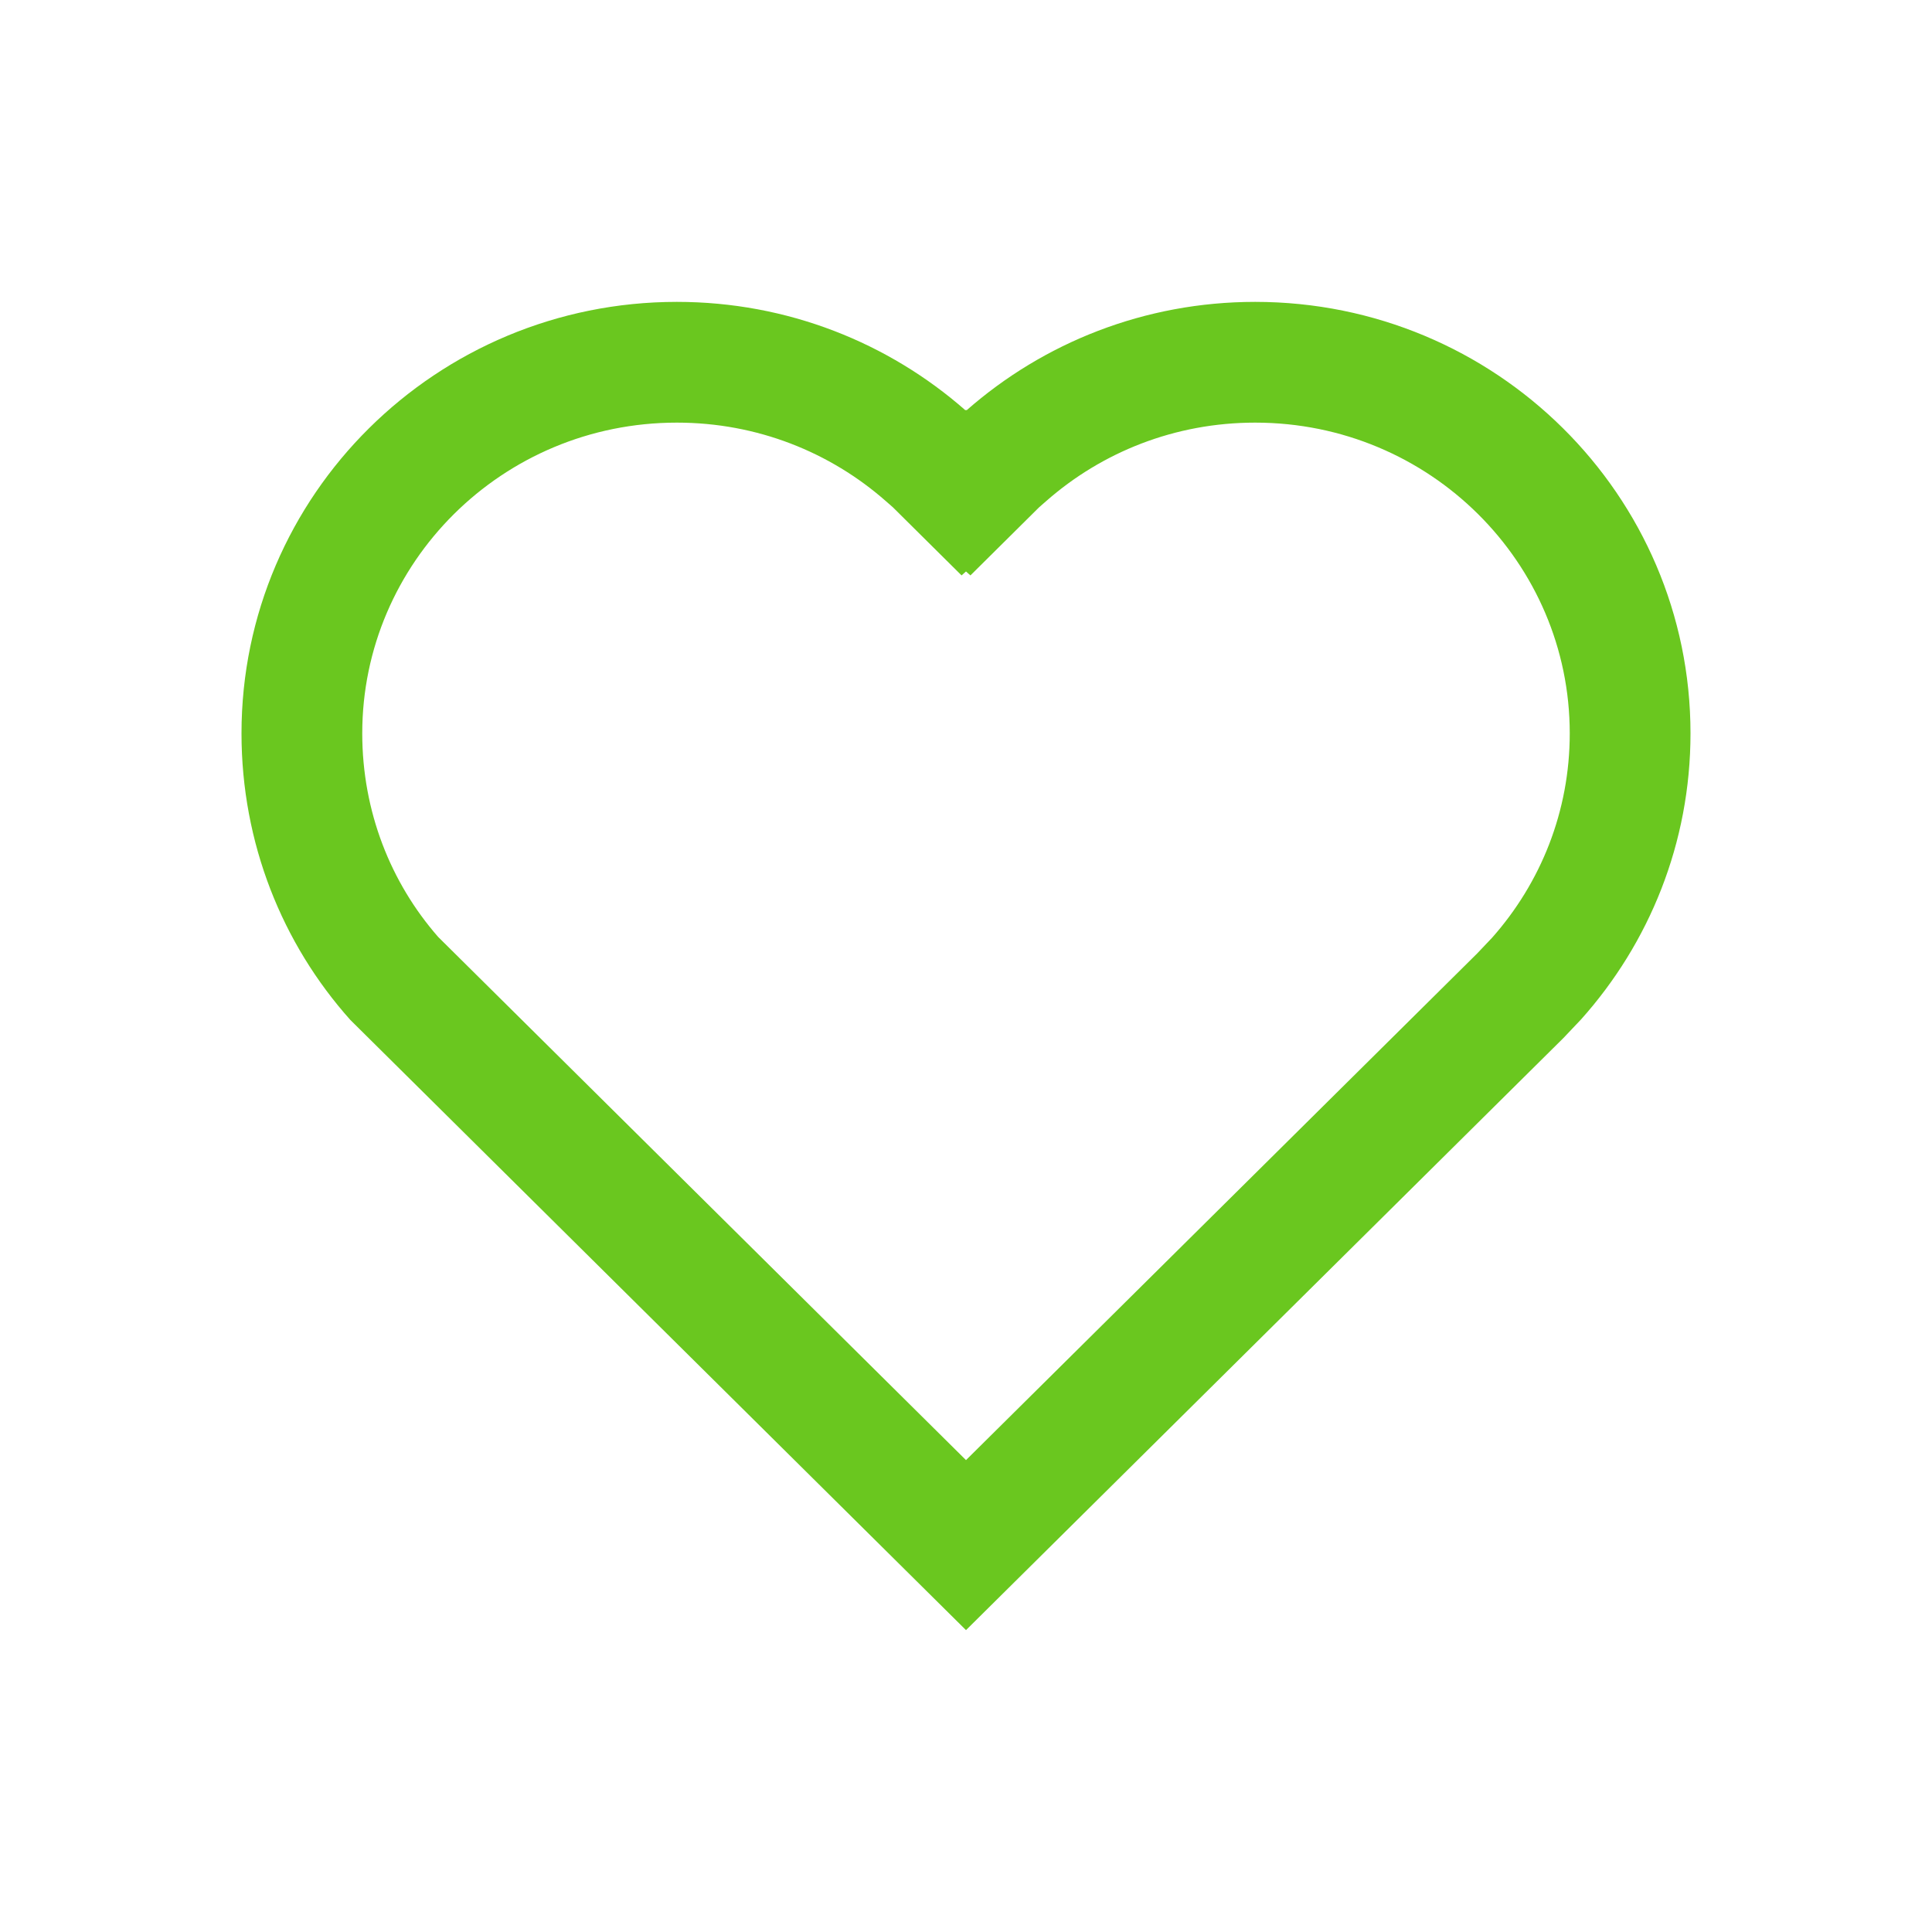
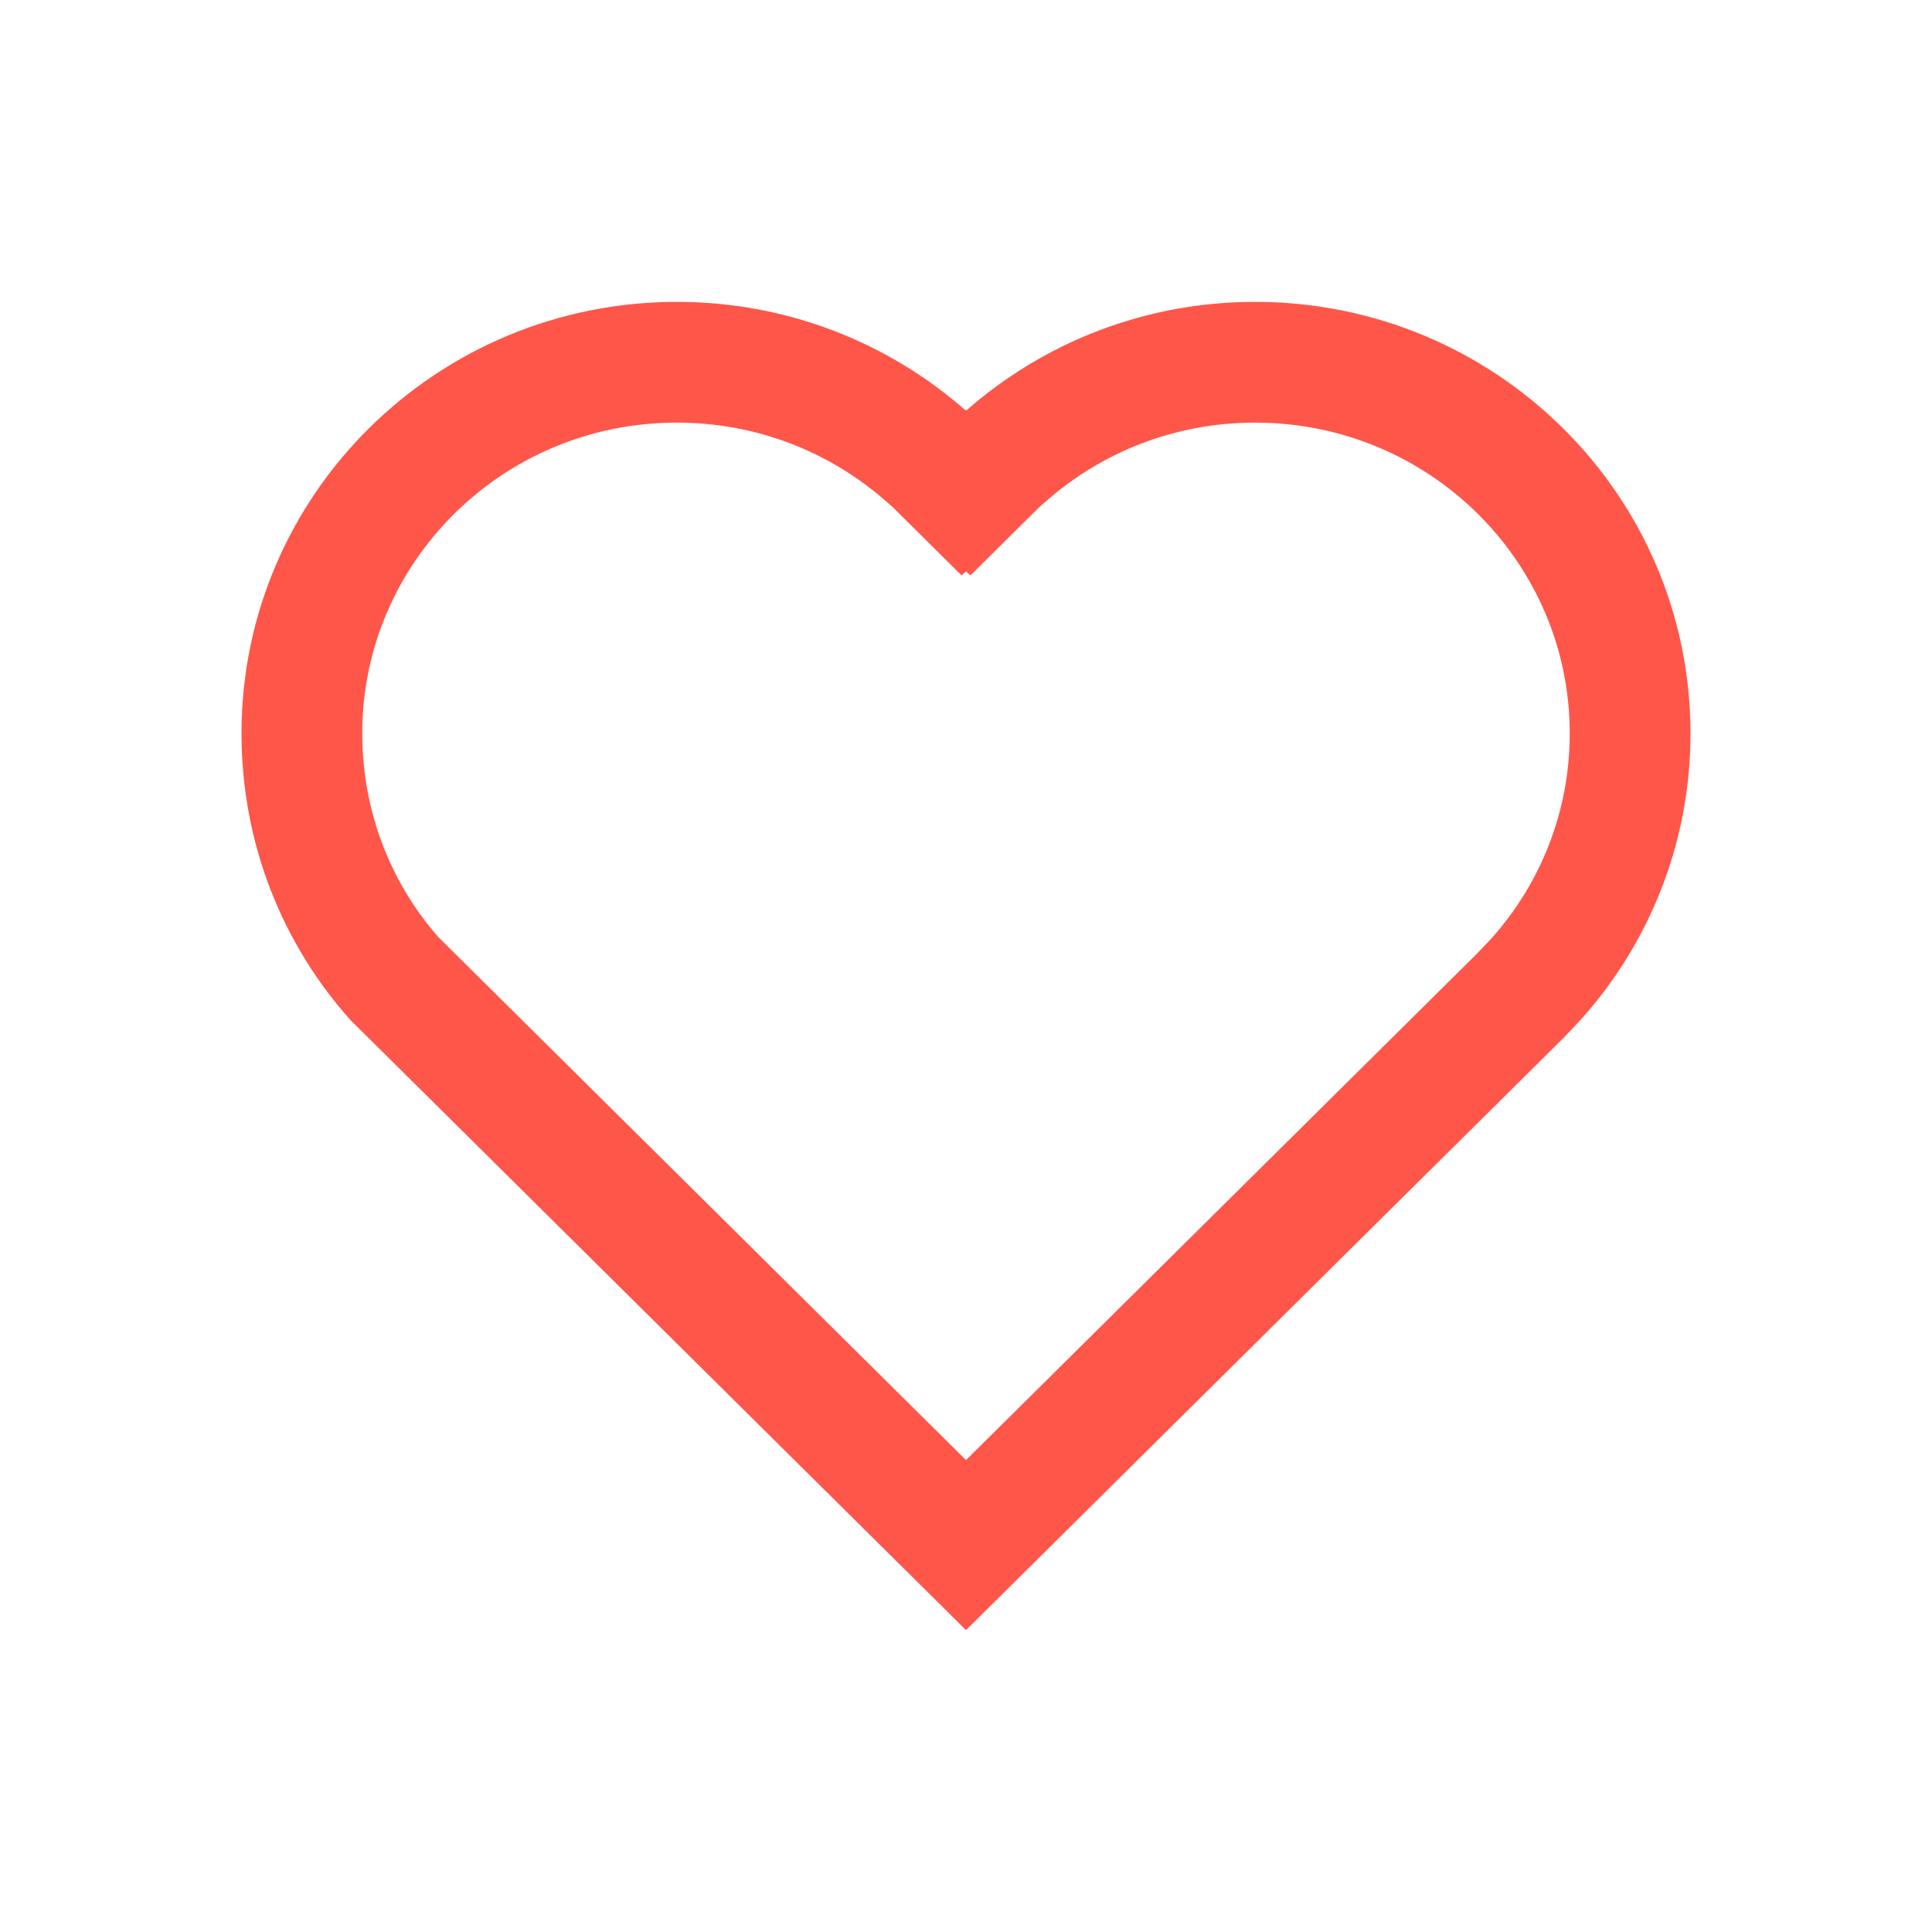
<svg xmlns="http://www.w3.org/2000/svg" width="800px" height="800px" viewBox="0 0 24 24" fill="none">
  <g id="SVGRepo_bgCarrier" stroke-width="0" />
  <g id="SVGRepo_tracerCarrier" stroke-linecap="round" stroke-linejoin="round" />
  <g id="SVGRepo_iconCarrier">
-     <path fill-rule="evenodd" clip-rule="evenodd" d="M11.993 5.097C11.039 4.259 9.783 3.75 8.408 3.75C5.421 3.75 3 6.15 3 9.11C3 10.473 3.506 11.724 4.352 12.67L12 20.25L19.422 12.894L19.641 12.663C20.487 11.717 21 10.473 21 9.11C21 6.15 18.579 3.75 15.592 3.75C14.217 3.75 12.961 4.259 12.007 5.097L12 5.09L11.993 5.097ZM12 7.099L12.055 7.148L12.908 6.302L12.997 6.224C13.687 5.618 14.593 5.25 15.592 5.25C17.763 5.25 19.5 6.991 19.5 9.11C19.5 10.081 19.139 10.967 18.536 11.648L18.349 11.845L12 18.138L5.443 11.639C4.854 10.966 4.5 10.081 4.5 9.11C4.5 6.991 6.237 5.25 8.408 5.25C9.407 5.25 10.313 5.618 11.003 6.224L11.092 6.302L11.945 7.148L12 7.099Z" fill="#6ac71f" />
+     <path fill-rule="evenodd" clip-rule="evenodd" d="M11.993 5.097C11.039 4.259 9.783 3.75 8.408 3.75C5.421 3.75 3 6.15 3 9.11C3 10.473 3.506 11.724 4.352 12.67L12 20.25L19.422 12.894L19.641 12.663C20.487 11.717 21 10.473 21 9.11C21 6.15 18.579 3.75 15.592 3.75C14.217 3.75 12.961 4.259 12.007 5.097L12 5.09L11.993 5.097ZM12 7.099L12.055 7.148L12.908 6.302L12.997 6.224C13.687 5.618 14.593 5.25 15.592 5.25C17.763 5.25 19.5 6.991 19.5 9.11C19.5 10.081 19.139 10.967 18.536 11.648L18.349 11.845L12 18.138L5.443 11.639C4.854 10.966 4.5 10.081 4.5 9.11C4.5 6.991 6.237 5.25 8.408 5.25C9.407 5.25 10.313 5.618 11.003 6.224L11.092 6.302L11.945 7.148L12 7.099Z" fill="#ff564a" />
  </g>
</svg>
